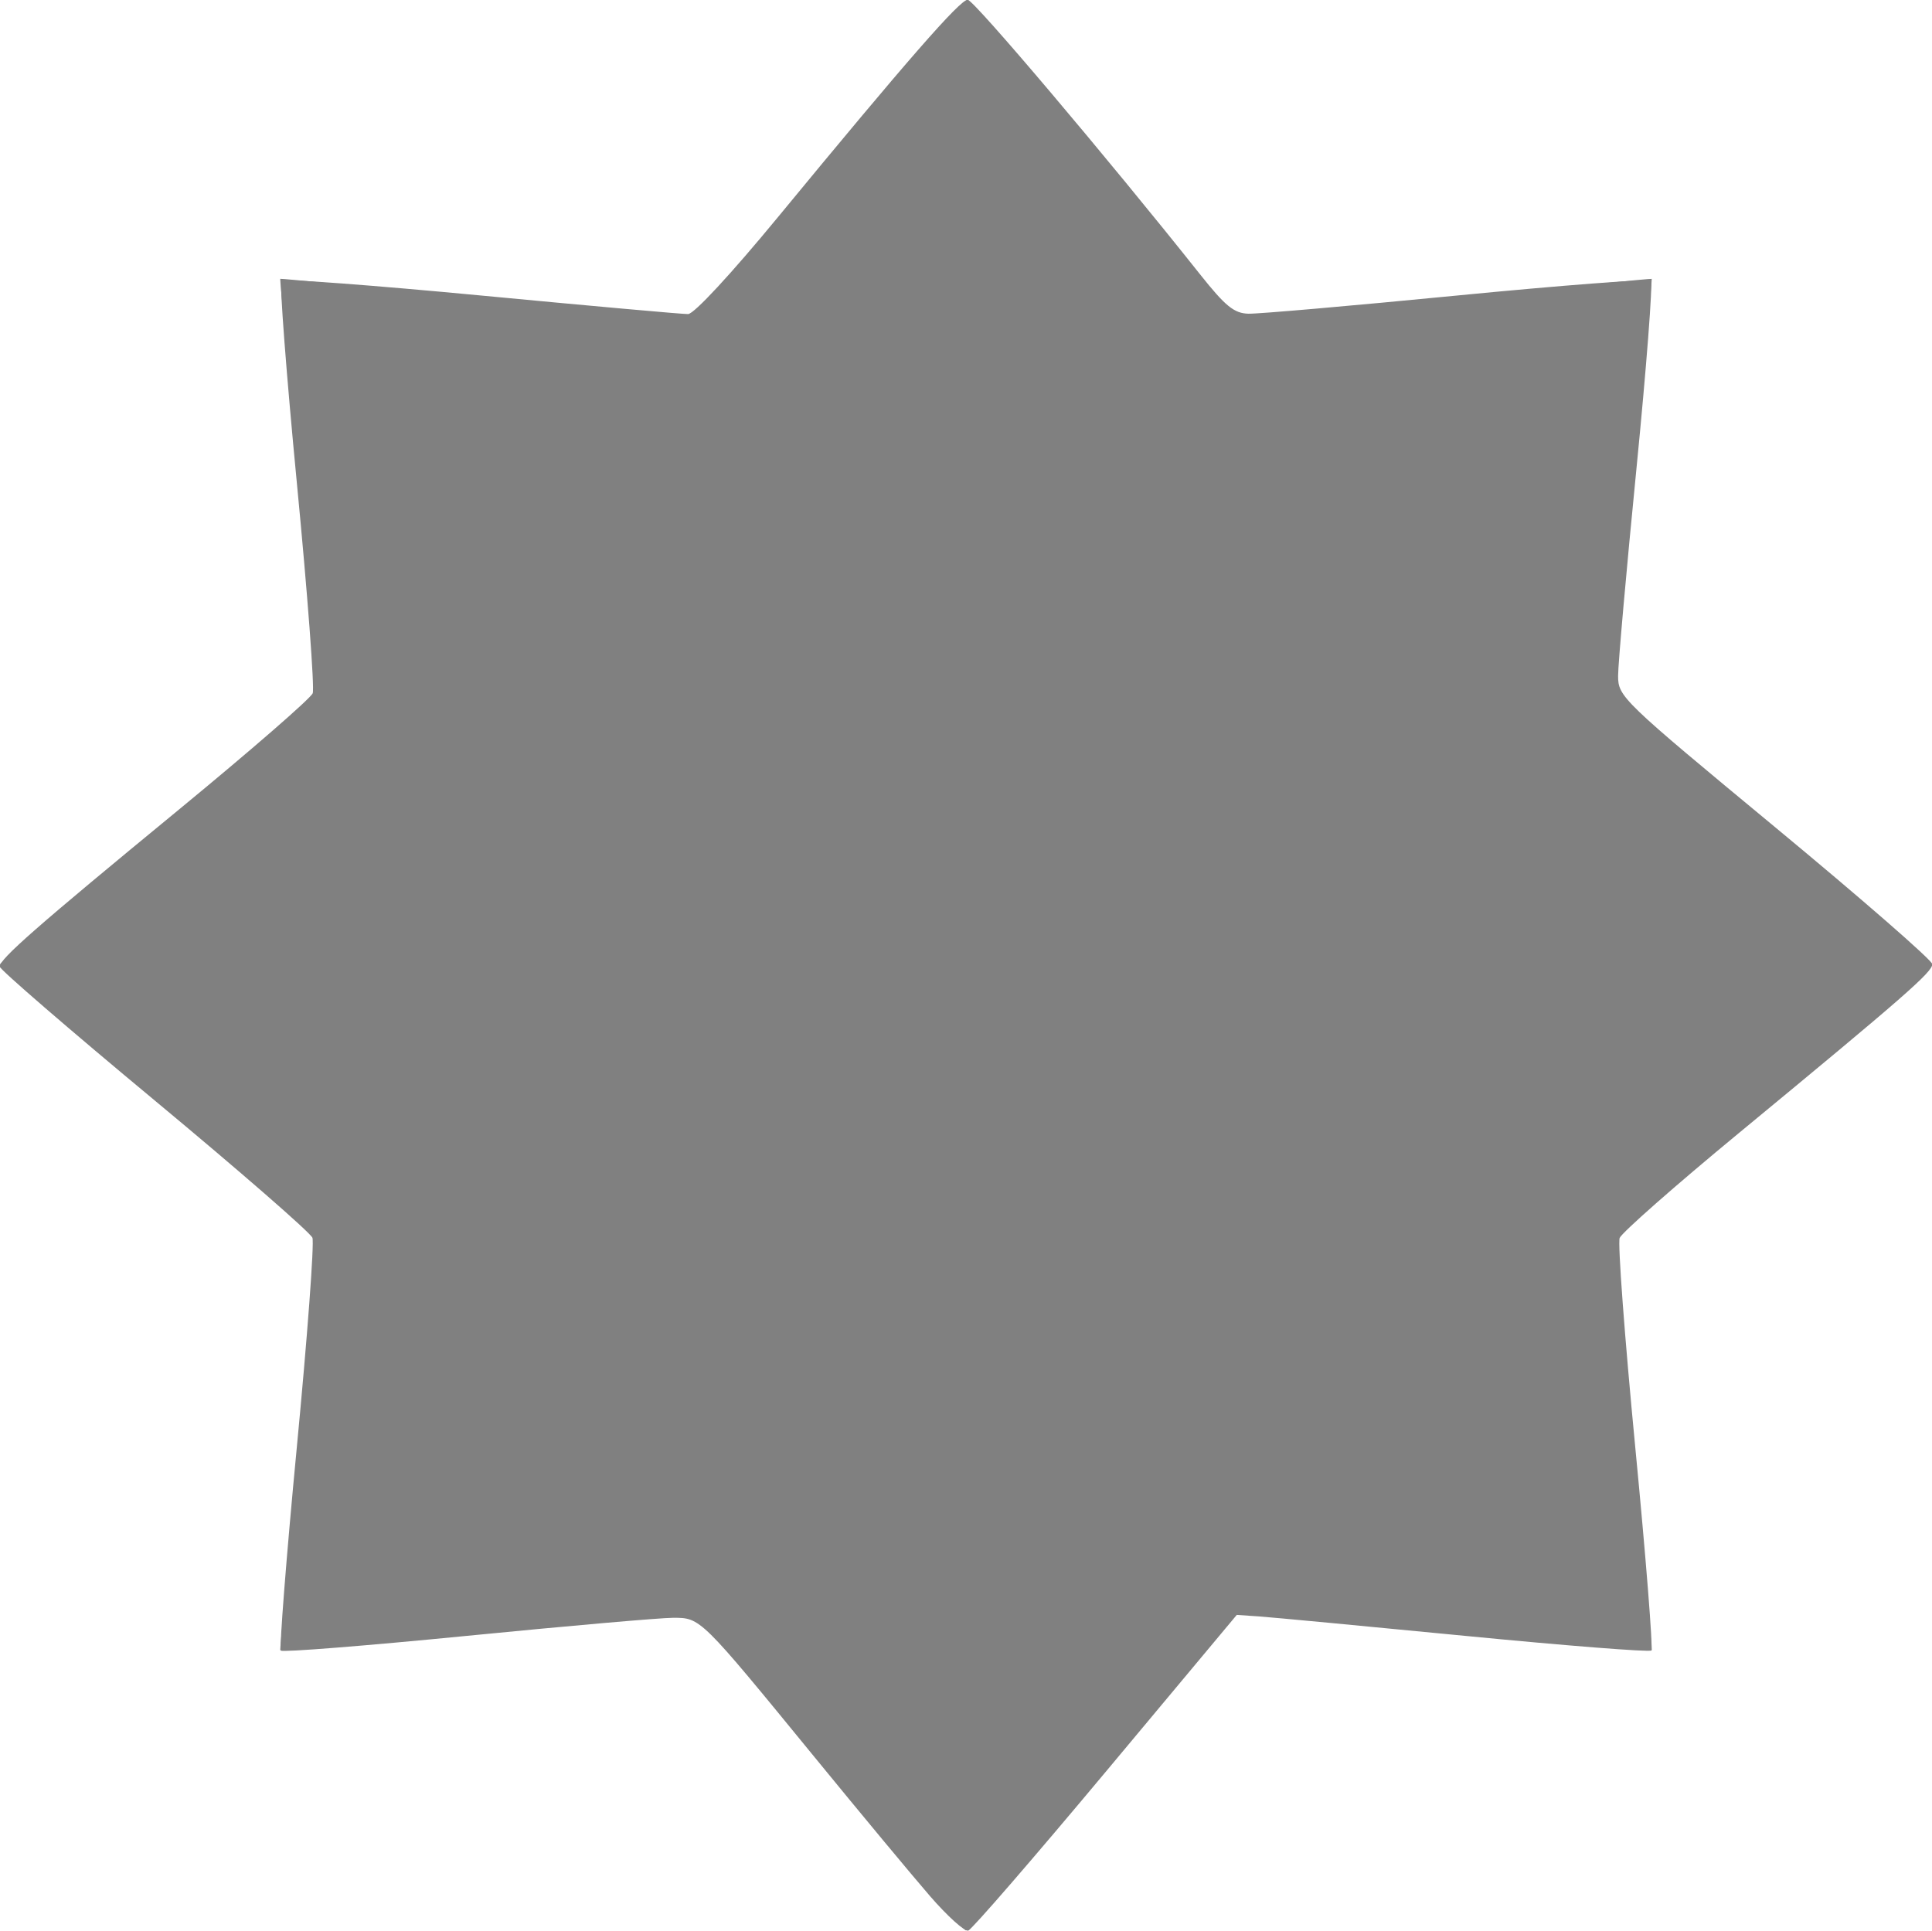
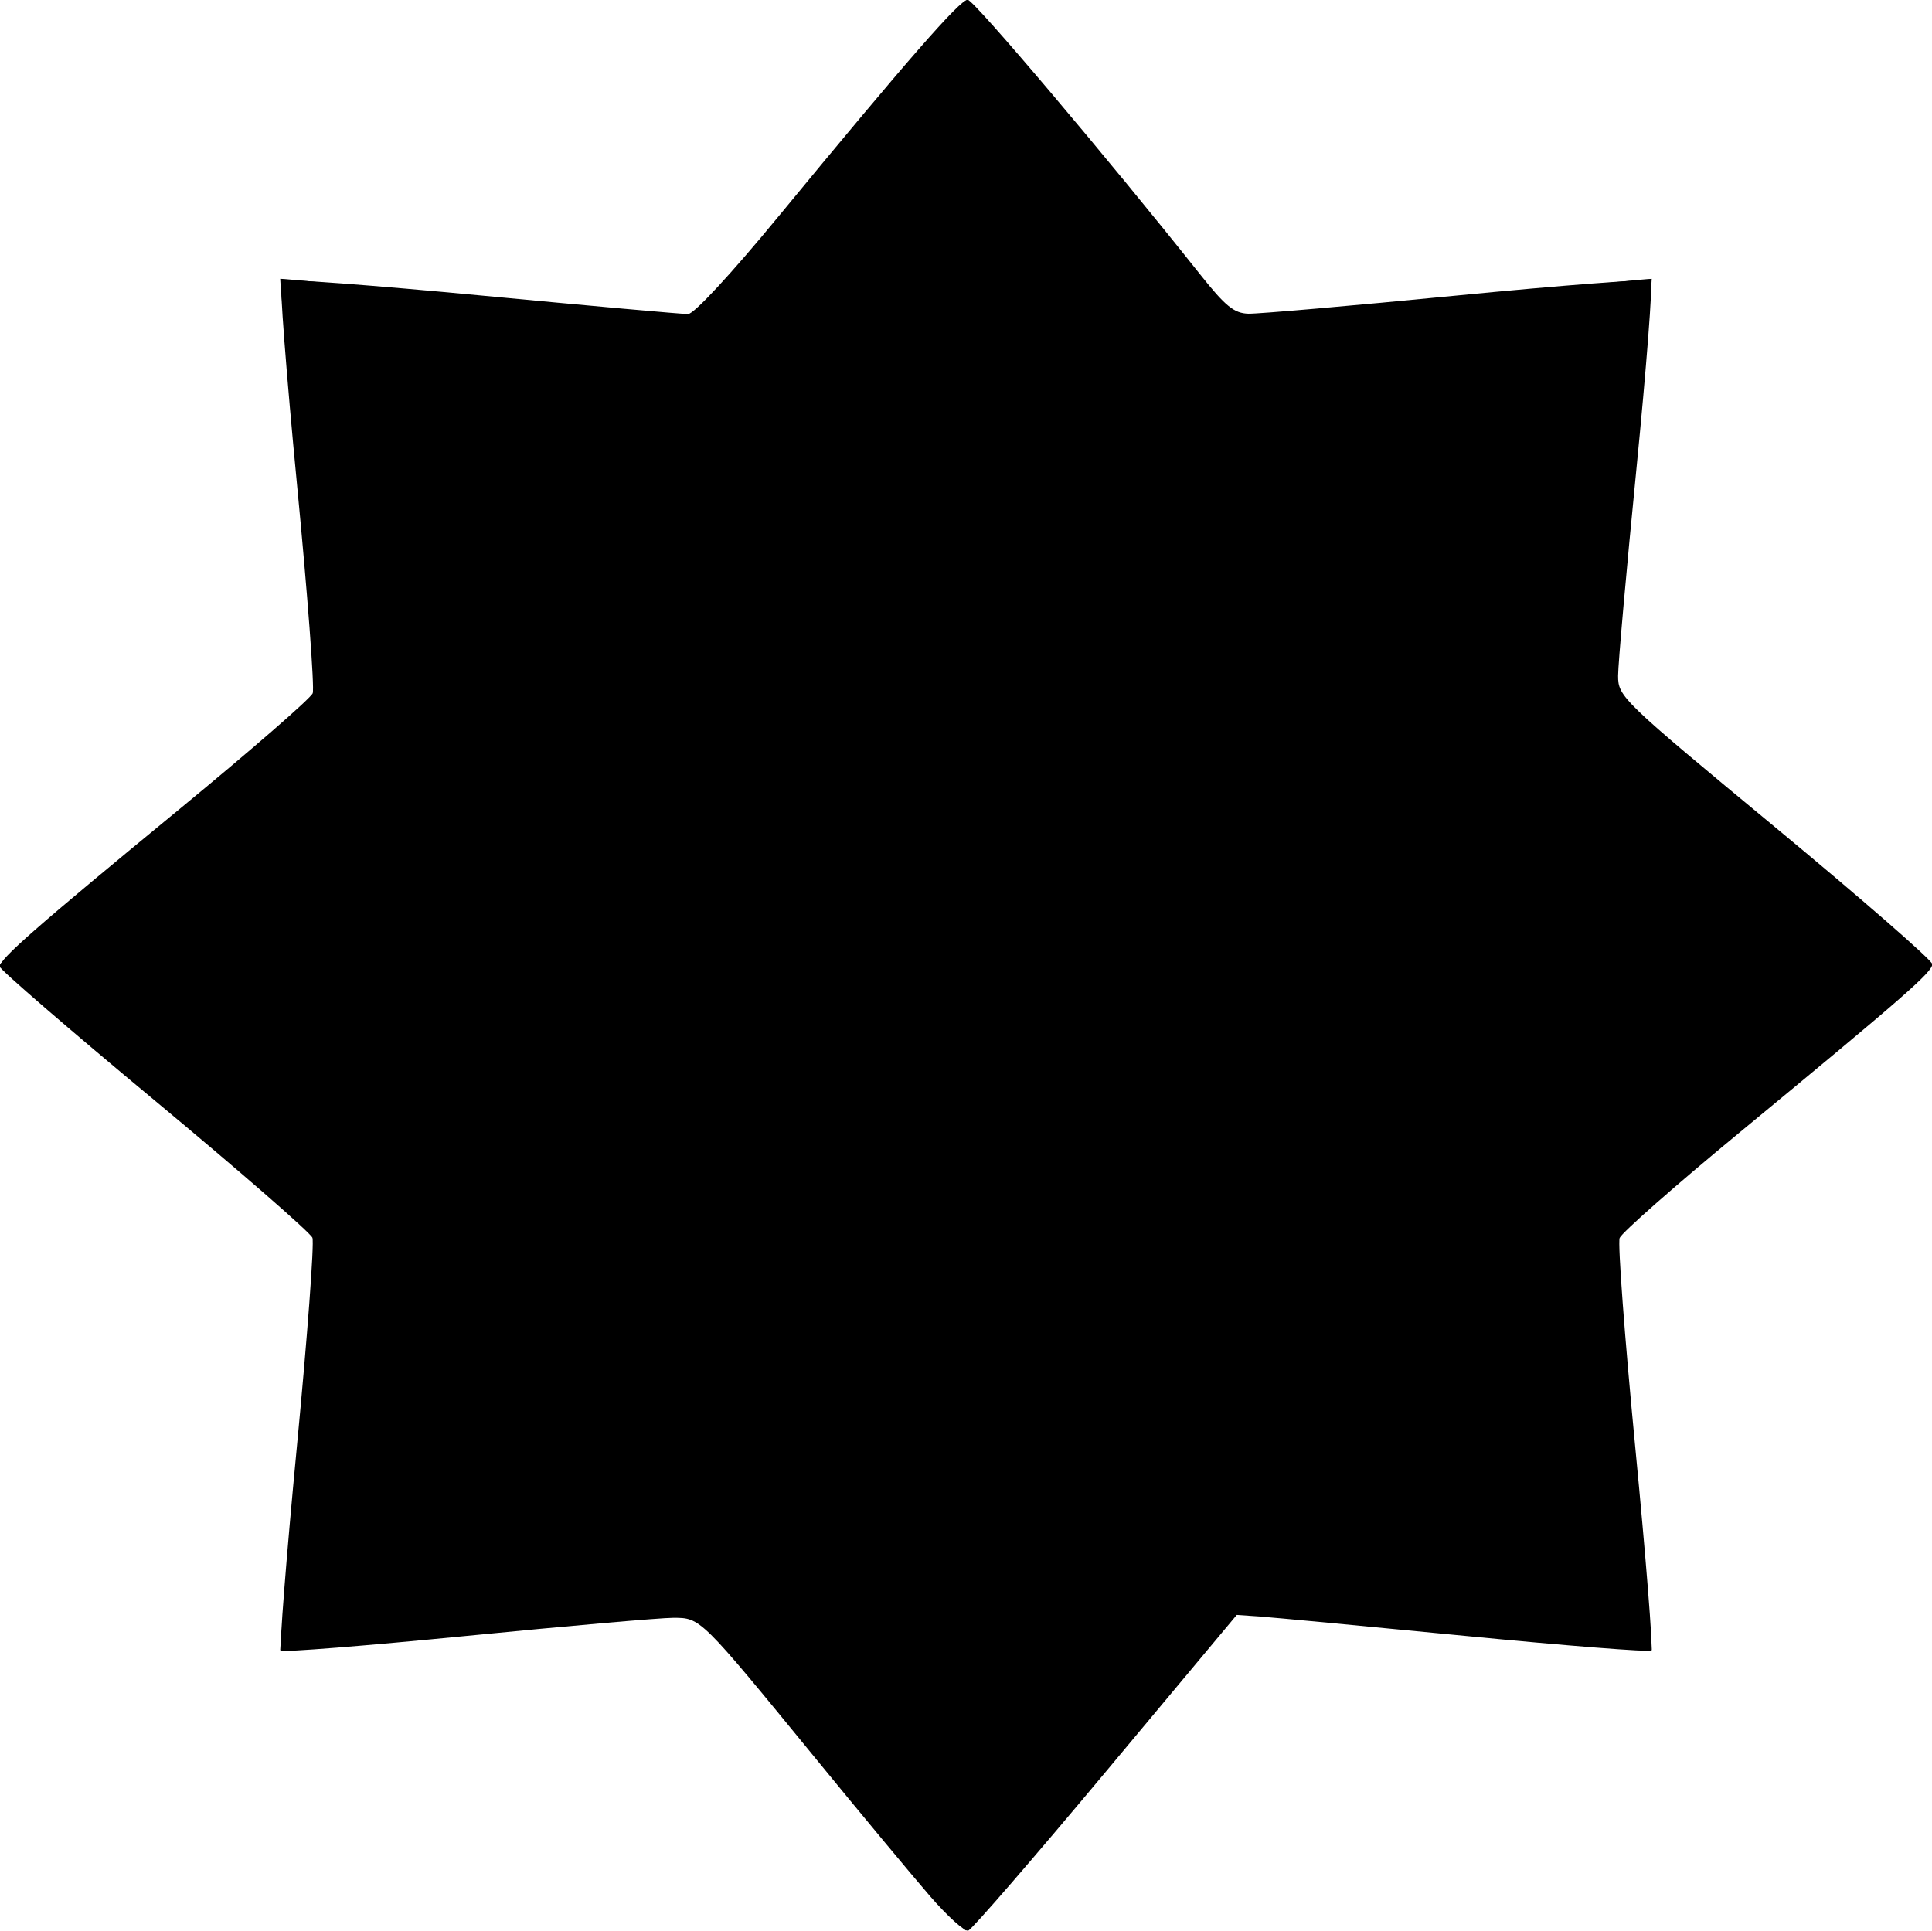
<svg xmlns="http://www.w3.org/2000/svg" width="93.662mm" height="93.596mm" viewBox="0 0 93.662 93.596" version="1.1" id="svg1" xml:space="preserve">
  <defs id="defs1" />
-   <g id="layer1" transform="translate(-69.39196,-237.3015)" style="fill:#808080">
-     <path style="fill:#808080" d="m 109.759,323.235 c -3.438,-4.214 -6.351,-7.724 -6.474,-7.8 -0.122,-0.076 -4.732,0.325 -10.245,0.89 -5.512,0.565 -10.04,1.009 -10.063,0.987 -0.022,-0.023 0.423,-4.55 0.989,-10.06 0.566,-5.511 0.966,-10.121 0.888,-10.246 -0.077,-0.125 -3.588,-3.045 -7.802,-6.49 -4.214,-3.444 -7.661,-6.347 -7.661,-6.45 0,-0.103 3.447,-3.006 7.661,-6.45 4.214,-3.444 7.724,-6.365 7.802,-6.49 0.077,-0.125 -0.322,-4.736 -0.888,-10.246 -0.566,-5.511 -1.011,-10.038 -0.989,-10.06 0.022,-0.023 4.55,0.421 10.063,0.987 5.512,0.565 10.122,0.966 10.245,0.89 0.122,-0.076 3.039,-3.59 6.482,-7.81 3.443,-4.22 6.379,-7.633 6.525,-7.585 0.146,0.049 3.084,3.536 6.531,7.75 l 6.266,7.661 1.703,-0.088 c 0.937,-0.049 5.513,-0.483 10.17,-0.965 4.657,-0.482 8.484,-0.859 8.505,-0.838 0.021,0.021 -0.423,4.504 -0.987,9.961 -0.564,5.457 -0.979,10.052 -0.923,10.211 0.056,0.159 3.566,3.118 7.8,6.575 4.234,3.457 7.697,6.381 7.697,6.498 0,0.116 -3.451,3.03 -7.669,6.474 -4.218,3.445 -7.729,6.36 -7.802,6.478 -0.073,0.118 0.33,4.723 0.896,10.234 0.566,5.511 1.011,10.037 0.989,10.058 -0.022,0.021 -4.505,-0.425 -9.962,-0.993 -5.457,-0.567 -10.055,-0.981 -10.218,-0.92 -0.163,0.061 -3.122,3.574 -6.574,7.806 -3.453,4.232 -6.373,7.694 -6.491,7.694 -0.117,0 -3.026,-3.448 -6.465,-7.662 z m 11.846,-3.781 c 2.845,-3.965 5.331,-7.423 5.523,-7.685 0.333,-0.452 0.797,-0.402 9.676,1.032 5.129,0.829 9.403,1.43 9.497,1.336 0.094,-0.094 -0.506,-4.36 -1.333,-9.48 -0.827,-5.12 -1.412,-9.39 -1.3,-9.49 0.112,-0.099 3.567,-2.592 7.678,-5.539 4.111,-2.947 7.474,-5.45 7.474,-5.563 0,-0.113 -3.364,-2.616 -7.474,-5.563 -4.111,-2.947 -7.566,-5.439 -7.678,-5.539 -0.112,-0.099 0.473,-4.37 1.3,-9.49 0.827,-5.12 1.427,-9.385 1.334,-9.478 -0.13,-0.13 -14.531,2.034 -18.174,2.731 -0.606,0.116 -1.133,-0.529 -6.18,-7.566 -3.035,-4.231 -5.611,-7.693 -5.726,-7.693 -0.114,0 -2.691,3.462 -5.726,7.693 -5.055,7.047 -5.573,7.682 -6.18,7.563 -3.457,-0.677 -18.028,-2.873 -18.164,-2.738 -0.135,0.135 2.045,14.657 2.729,18.176 0.118,0.609 -0.512,1.124 -7.564,6.183 -4.231,3.035 -7.693,5.61 -7.693,5.721 0,0.111 3.462,2.686 7.693,5.721 7.052,5.059 7.682,5.574 7.564,6.183 -0.684,3.519 -2.864,18.04 -2.729,18.176 0.136,0.136 14.706,-2.061 18.164,-2.738 0.607,-0.119 1.125,0.516 6.18,7.563 3.035,4.231 5.611,7.693 5.726,7.693 0.114,0 2.536,-3.244 5.381,-7.21 z m -7.498,-10.152 c -5.973,-1.151 -10.096,-3.317 -13.945,-7.327 -5.554,-5.785 -7.81,-13.646 -6.182,-21.536 0.992,-4.808 2.98,-8.374 6.754,-12.115 3.691,-3.659 8.098,-5.922 13.109,-6.73 7.06,-1.139 14.695,1.216 20.028,6.176 3.342,3.108 5.78,7.173 6.999,11.667 0.822,3.031 0.822,8.875 0,11.906 -2.336,8.612 -8.718,15.001 -17.37,17.39 -1.817,0.502 -7.848,0.868 -9.393,0.57 z m 9.128,-4.861 c 6.643,-2.093 11.725,-7.359 13.545,-14.033 0.645,-2.366 0.638,-7.676 -0.014,-10.046 -1.893,-6.889 -7.334,-12.332 -14.201,-14.207 -2.686,-0.733 -8,-0.662 -10.575,0.142 -8.599,2.685 -14.287,10.256 -14.287,19.016 0,9.502 6.338,17.371 15.743,19.545 2.359,0.545 7.42,0.33 9.79,-0.416 z" id="path7" />
+   <g id="layer1" transform="translate(-69.39196,-237.3015)" style="fill:#000000">
+     <path style="fill:#000000" d="m 109.759,323.235 c -3.438,-4.214 -6.351,-7.724 -6.474,-7.8 -0.122,-0.076 -4.732,0.325 -10.245,0.89 -5.512,0.565 -10.04,1.009 -10.063,0.987 -0.022,-0.023 0.423,-4.55 0.989,-10.06 0.566,-5.511 0.966,-10.121 0.888,-10.246 -0.077,-0.125 -3.588,-3.045 -7.802,-6.49 -4.214,-3.444 -7.661,-6.347 -7.661,-6.45 0,-0.103 3.447,-3.006 7.661,-6.45 4.214,-3.444 7.724,-6.365 7.802,-6.49 0.077,-0.125 -0.322,-4.736 -0.888,-10.246 -0.566,-5.511 -1.011,-10.038 -0.989,-10.06 0.022,-0.023 4.55,0.421 10.063,0.987 5.512,0.565 10.122,0.966 10.245,0.89 0.122,-0.076 3.039,-3.59 6.482,-7.81 3.443,-4.22 6.379,-7.633 6.525,-7.585 0.146,0.049 3.084,3.536 6.531,7.75 l 6.266,7.661 1.703,-0.088 c 0.937,-0.049 5.513,-0.483 10.17,-0.965 4.657,-0.482 8.484,-0.859 8.505,-0.838 0.021,0.021 -0.423,4.504 -0.987,9.961 -0.564,5.457 -0.979,10.052 -0.923,10.211 0.056,0.159 3.566,3.118 7.8,6.575 4.234,3.457 7.697,6.381 7.697,6.498 0,0.116 -3.451,3.03 -7.669,6.474 -4.218,3.445 -7.729,6.36 -7.802,6.478 -0.073,0.118 0.33,4.723 0.896,10.234 0.566,5.511 1.011,10.037 0.989,10.058 -0.022,0.021 -4.505,-0.425 -9.962,-0.993 -5.457,-0.567 -10.055,-0.981 -10.218,-0.92 -0.163,0.061 -3.122,3.574 -6.574,7.806 -3.453,4.232 -6.373,7.694 -6.491,7.694 -0.117,0 -3.026,-3.448 -6.465,-7.662 z m 11.846,-3.781 c 2.845,-3.965 5.331,-7.423 5.523,-7.685 0.333,-0.452 0.797,-0.402 9.676,1.032 5.129,0.829 9.403,1.43 9.497,1.336 0.094,-0.094 -0.506,-4.36 -1.333,-9.48 -0.827,-5.12 -1.412,-9.39 -1.3,-9.49 0.112,-0.099 3.567,-2.592 7.678,-5.539 4.111,-2.947 7.474,-5.45 7.474,-5.563 0,-0.113 -3.364,-2.616 -7.474,-5.563 -4.111,-2.947 -7.566,-5.439 -7.678,-5.539 -0.112,-0.099 0.473,-4.37 1.3,-9.49 0.827,-5.12 1.427,-9.385 1.334,-9.478 -0.13,-0.13 -14.531,2.034 -18.174,2.731 -0.606,0.116 -1.133,-0.529 -6.18,-7.566 -3.035,-4.231 -5.611,-7.693 -5.726,-7.693 -0.114,0 -2.691,3.462 -5.726,7.693 -5.055,7.047 -5.573,7.682 -6.18,7.563 -3.457,-0.677 -18.028,-2.873 -18.164,-2.738 -0.135,0.135 2.045,14.657 2.729,18.176 0.118,0.609 -0.512,1.124 -7.564,6.183 -4.231,3.035 -7.693,5.61 -7.693,5.721 0,0.111 3.462,2.686 7.693,5.721 7.052,5.059 7.682,5.574 7.564,6.183 -0.684,3.519 -2.864,18.04 -2.729,18.176 0.136,0.136 14.706,-2.061 18.164,-2.738 0.607,-0.119 1.125,0.516 6.18,7.563 3.035,4.231 5.611,7.693 5.726,7.693 0.114,0 2.536,-3.244 5.381,-7.21 z m -7.498,-10.152 c -5.973,-1.151 -10.096,-3.317 -13.945,-7.327 -5.554,-5.785 -7.81,-13.646 -6.182,-21.536 0.992,-4.808 2.98,-8.374 6.754,-12.115 3.691,-3.659 8.098,-5.922 13.109,-6.73 7.06,-1.139 14.695,1.216 20.028,6.176 3.342,3.108 5.78,7.173 6.999,11.667 0.822,3.031 0.822,8.875 0,11.906 -2.336,8.612 -8.718,15.001 -17.37,17.39 -1.817,0.502 -7.848,0.868 -9.393,0.57 z m 9.128,-4.861 c 6.643,-2.093 11.725,-7.359 13.545,-14.033 0.645,-2.366 0.638,-7.676 -0.014,-10.046 -1.893,-6.889 -7.334,-12.332 -14.201,-14.207 -2.686,-0.733 -8,-0.662 -10.575,0.142 -8.599,2.685 -14.287,10.256 -14.287,19.016 0,9.502 6.338,17.371 15.743,19.545 2.359,0.545 7.42,0.33 9.79,-0.416 z" id="path7" />
  </g>
-   <path style="fill:#808080" d="m 45.082,91.927 c -0.847,-0.977 -3.357,-3.998 -5.579,-6.715 -5.565,-6.804 -5.534,-6.773 -6.872,-6.773 -0.611,0 -5.103,0.393 -9.983,0.874 -4.879,0.481 -8.942,0.804 -9.029,0.717 -0.086,-0.086 0.261,-4.525 0.771,-9.863 0.511,-5.338 0.851,-9.908 0.756,-10.154 -0.095,-0.246 -3.544,-3.25 -7.666,-6.674 -4.122,-3.424 -7.494,-6.337 -7.494,-6.473 0,-0.373 1.782,-1.935 8.701,-7.625 3.466,-2.851 6.379,-5.383 6.473,-5.629 0.094,-0.245 -0.249,-4.807 -0.763,-10.137 -0.514,-5.33 -0.853,-9.772 -0.754,-9.871 0.099,-0.099 4.464,0.228 9.701,0.726 5.237,0.498 9.743,0.902 10.014,0.898 0.29,-0.005 2.095,-1.954 4.374,-4.722 6.221,-7.557 8.813,-10.526 9.182,-10.517 0.299,0.007 6.757,7.639 11.262,13.31 1.232,1.55 1.651,1.892 2.347,1.911 0.466,0.013 5.005,-0.383 10.088,-0.879 5.082,-0.496 9.323,-0.82 9.423,-0.719 0.1,0.1 -0.217,4.218 -0.704,9.151 -0.488,4.932 -0.886,9.435 -0.886,10.005 5.5e-4,1.013 0.177,1.183 7.612,7.338 4.186,3.465 7.615,6.454 7.62,6.64 0.009,0.38 -1.344,1.562 -9.403,8.212 -3.066,2.53 -5.655,4.81 -5.753,5.065 -0.098,0.255 0.243,4.825 0.757,10.155 0.515,5.33 0.866,9.761 0.78,9.846 -0.085,0.086 -4.135,-0.232 -8.998,-0.706 -4.863,-0.474 -9.351,-0.897 -9.972,-0.941 l -1.129,-0.079 -6.35,7.604 c -3.493,4.182 -6.493,7.648 -6.668,7.703 -0.175,0.054 -1.011,-0.7 -1.858,-1.677 z" id="path1" />
+   <path style="fill:#000000" d="m 45.082,91.927 c -0.847,-0.977 -3.357,-3.998 -5.579,-6.715 -5.565,-6.804 -5.534,-6.773 -6.872,-6.773 -0.611,0 -5.103,0.393 -9.983,0.874 -4.879,0.481 -8.942,0.804 -9.029,0.717 -0.086,-0.086 0.261,-4.525 0.771,-9.863 0.511,-5.338 0.851,-9.908 0.756,-10.154 -0.095,-0.246 -3.544,-3.25 -7.666,-6.674 -4.122,-3.424 -7.494,-6.337 -7.494,-6.473 0,-0.373 1.782,-1.935 8.701,-7.625 3.466,-2.851 6.379,-5.383 6.473,-5.629 0.094,-0.245 -0.249,-4.807 -0.763,-10.137 -0.514,-5.33 -0.853,-9.772 -0.754,-9.871 0.099,-0.099 4.464,0.228 9.701,0.726 5.237,0.498 9.743,0.902 10.014,0.898 0.29,-0.005 2.095,-1.954 4.374,-4.722 6.221,-7.557 8.813,-10.526 9.182,-10.517 0.299,0.007 6.757,7.639 11.262,13.31 1.232,1.55 1.651,1.892 2.347,1.911 0.466,0.013 5.005,-0.383 10.088,-0.879 5.082,-0.496 9.323,-0.82 9.423,-0.719 0.1,0.1 -0.217,4.218 -0.704,9.151 -0.488,4.932 -0.886,9.435 -0.886,10.005 5.5e-4,1.013 0.177,1.183 7.612,7.338 4.186,3.465 7.615,6.454 7.62,6.64 0.009,0.38 -1.344,1.562 -9.403,8.212 -3.066,2.53 -5.655,4.81 -5.753,5.065 -0.098,0.255 0.243,4.825 0.757,10.155 0.515,5.33 0.866,9.761 0.78,9.846 -0.085,0.086 -4.135,-0.232 -8.998,-0.706 -4.863,-0.474 -9.351,-0.897 -9.972,-0.941 l -1.129,-0.079 -6.35,7.604 c -3.493,4.182 -6.493,7.648 -6.668,7.703 -0.175,0.054 -1.011,-0.7 -1.858,-1.677 z" id="path1" />
</svg>
